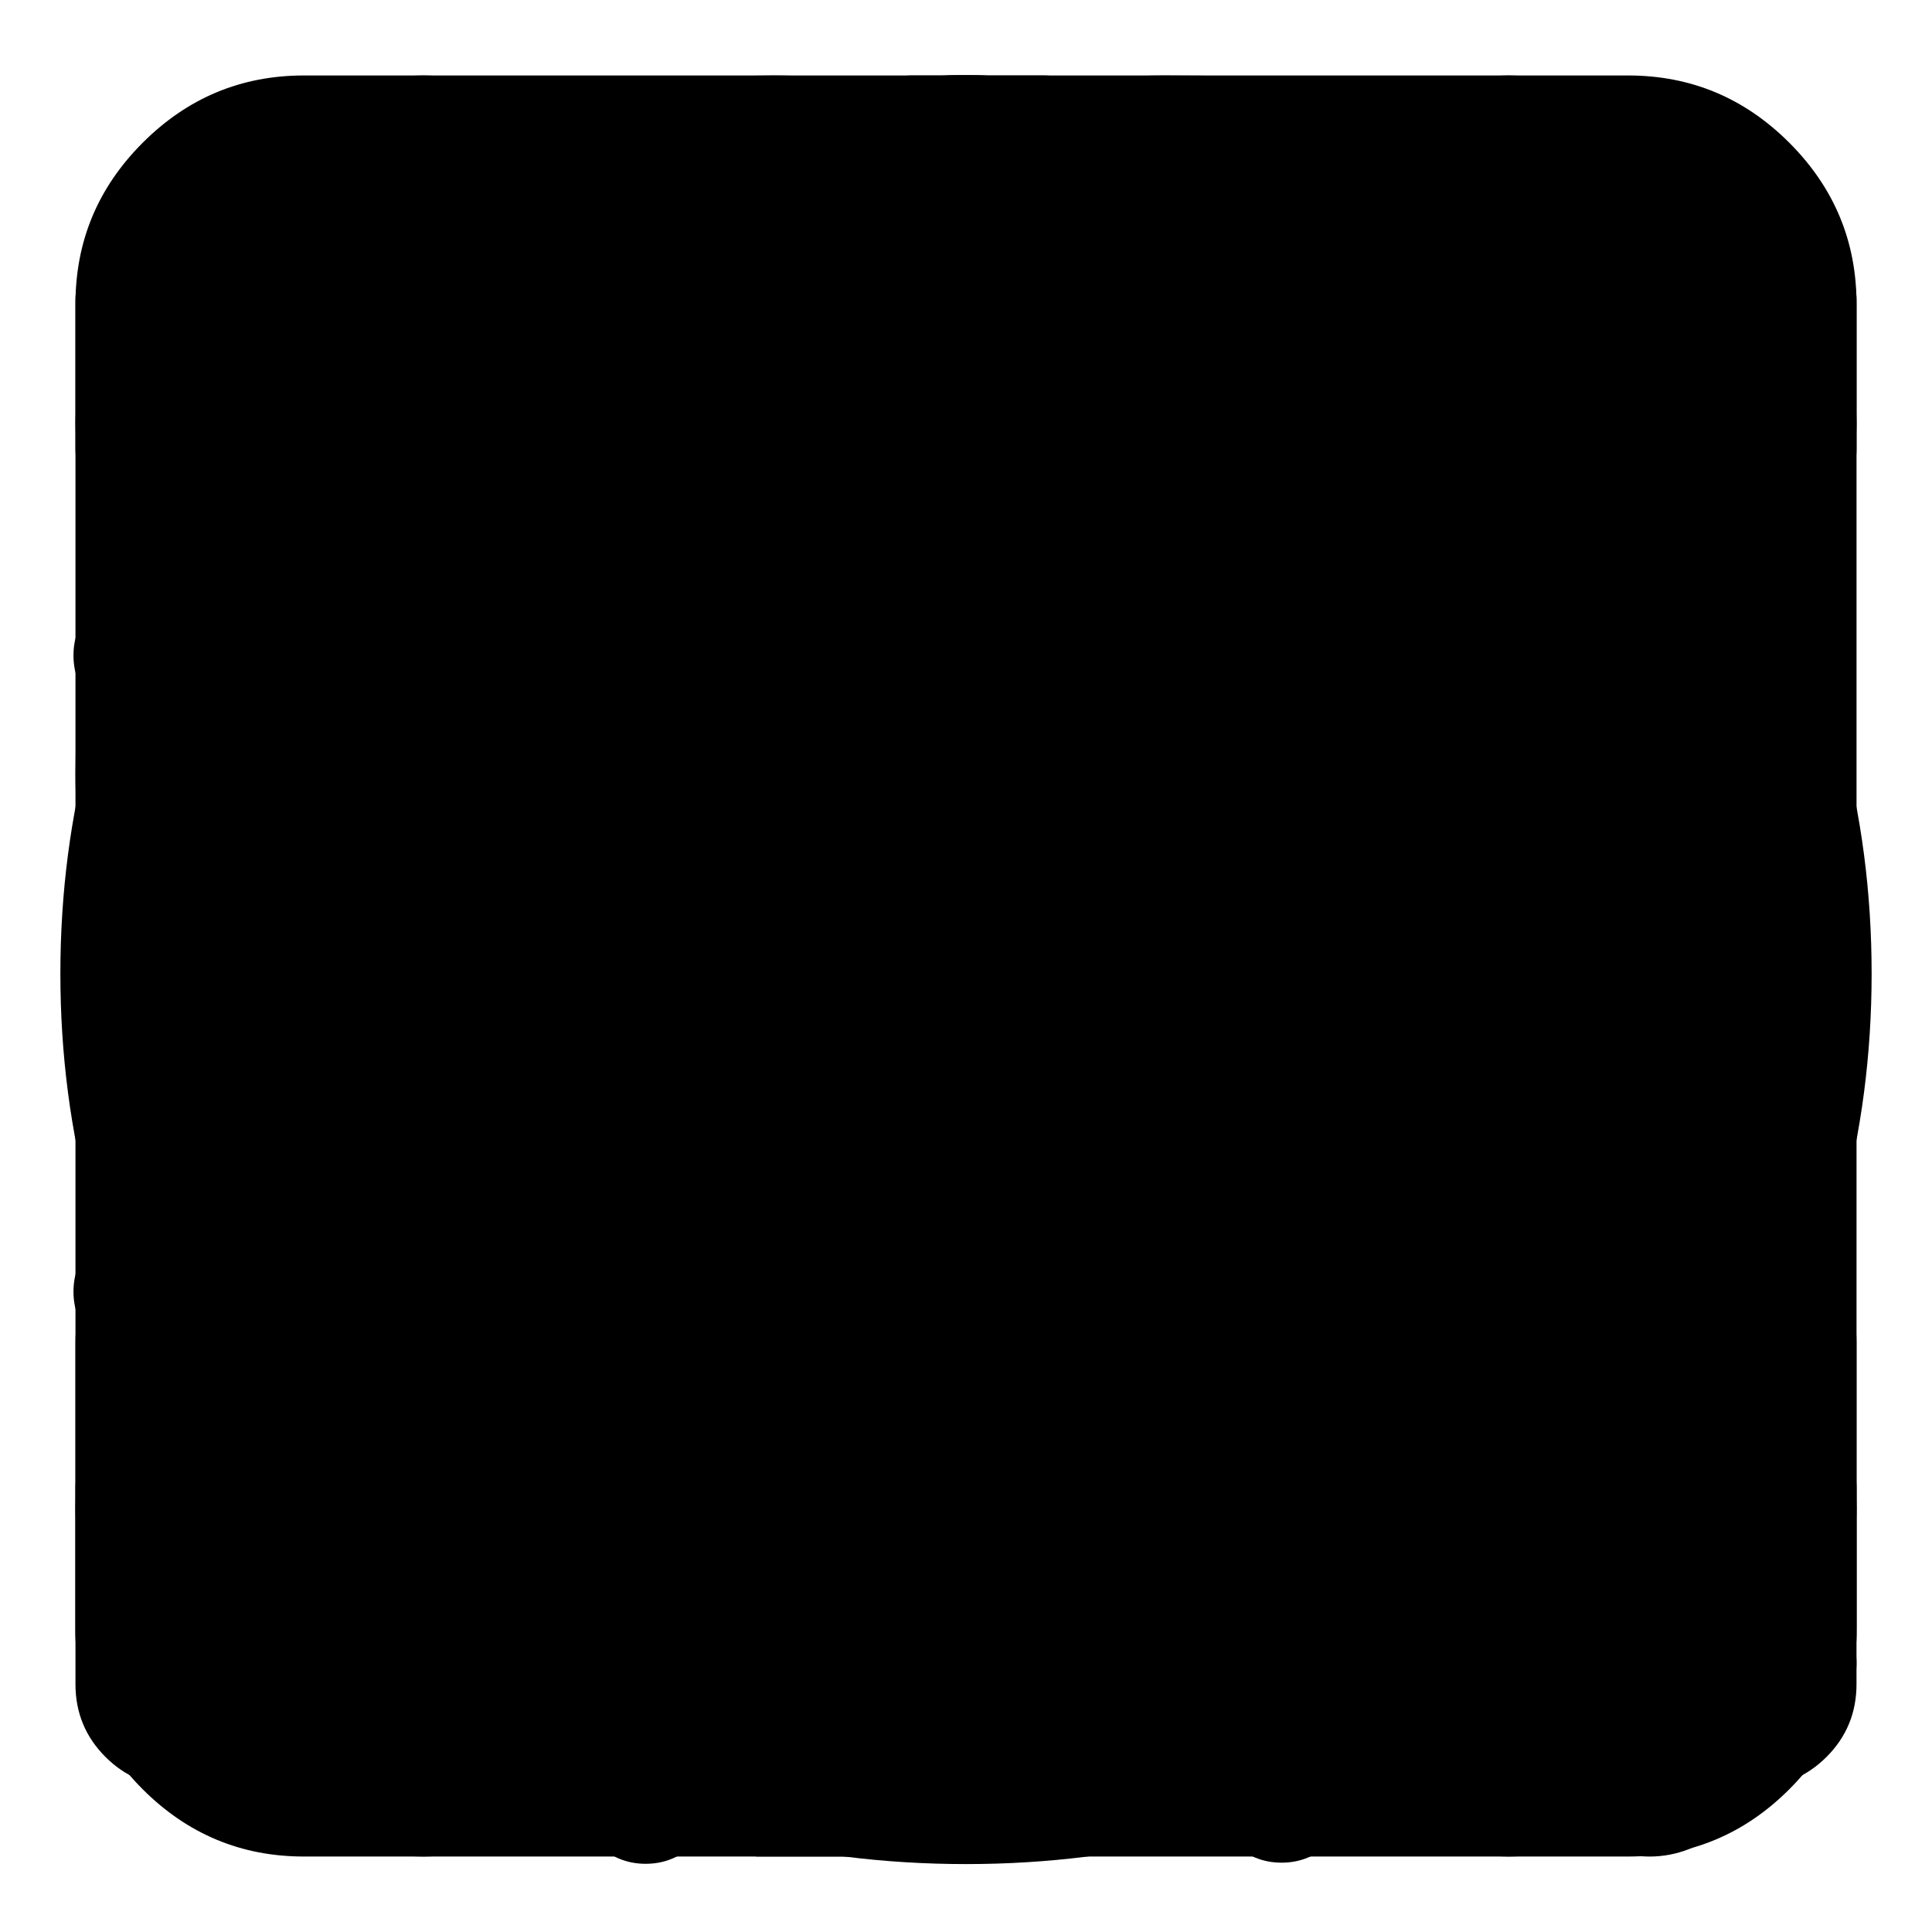
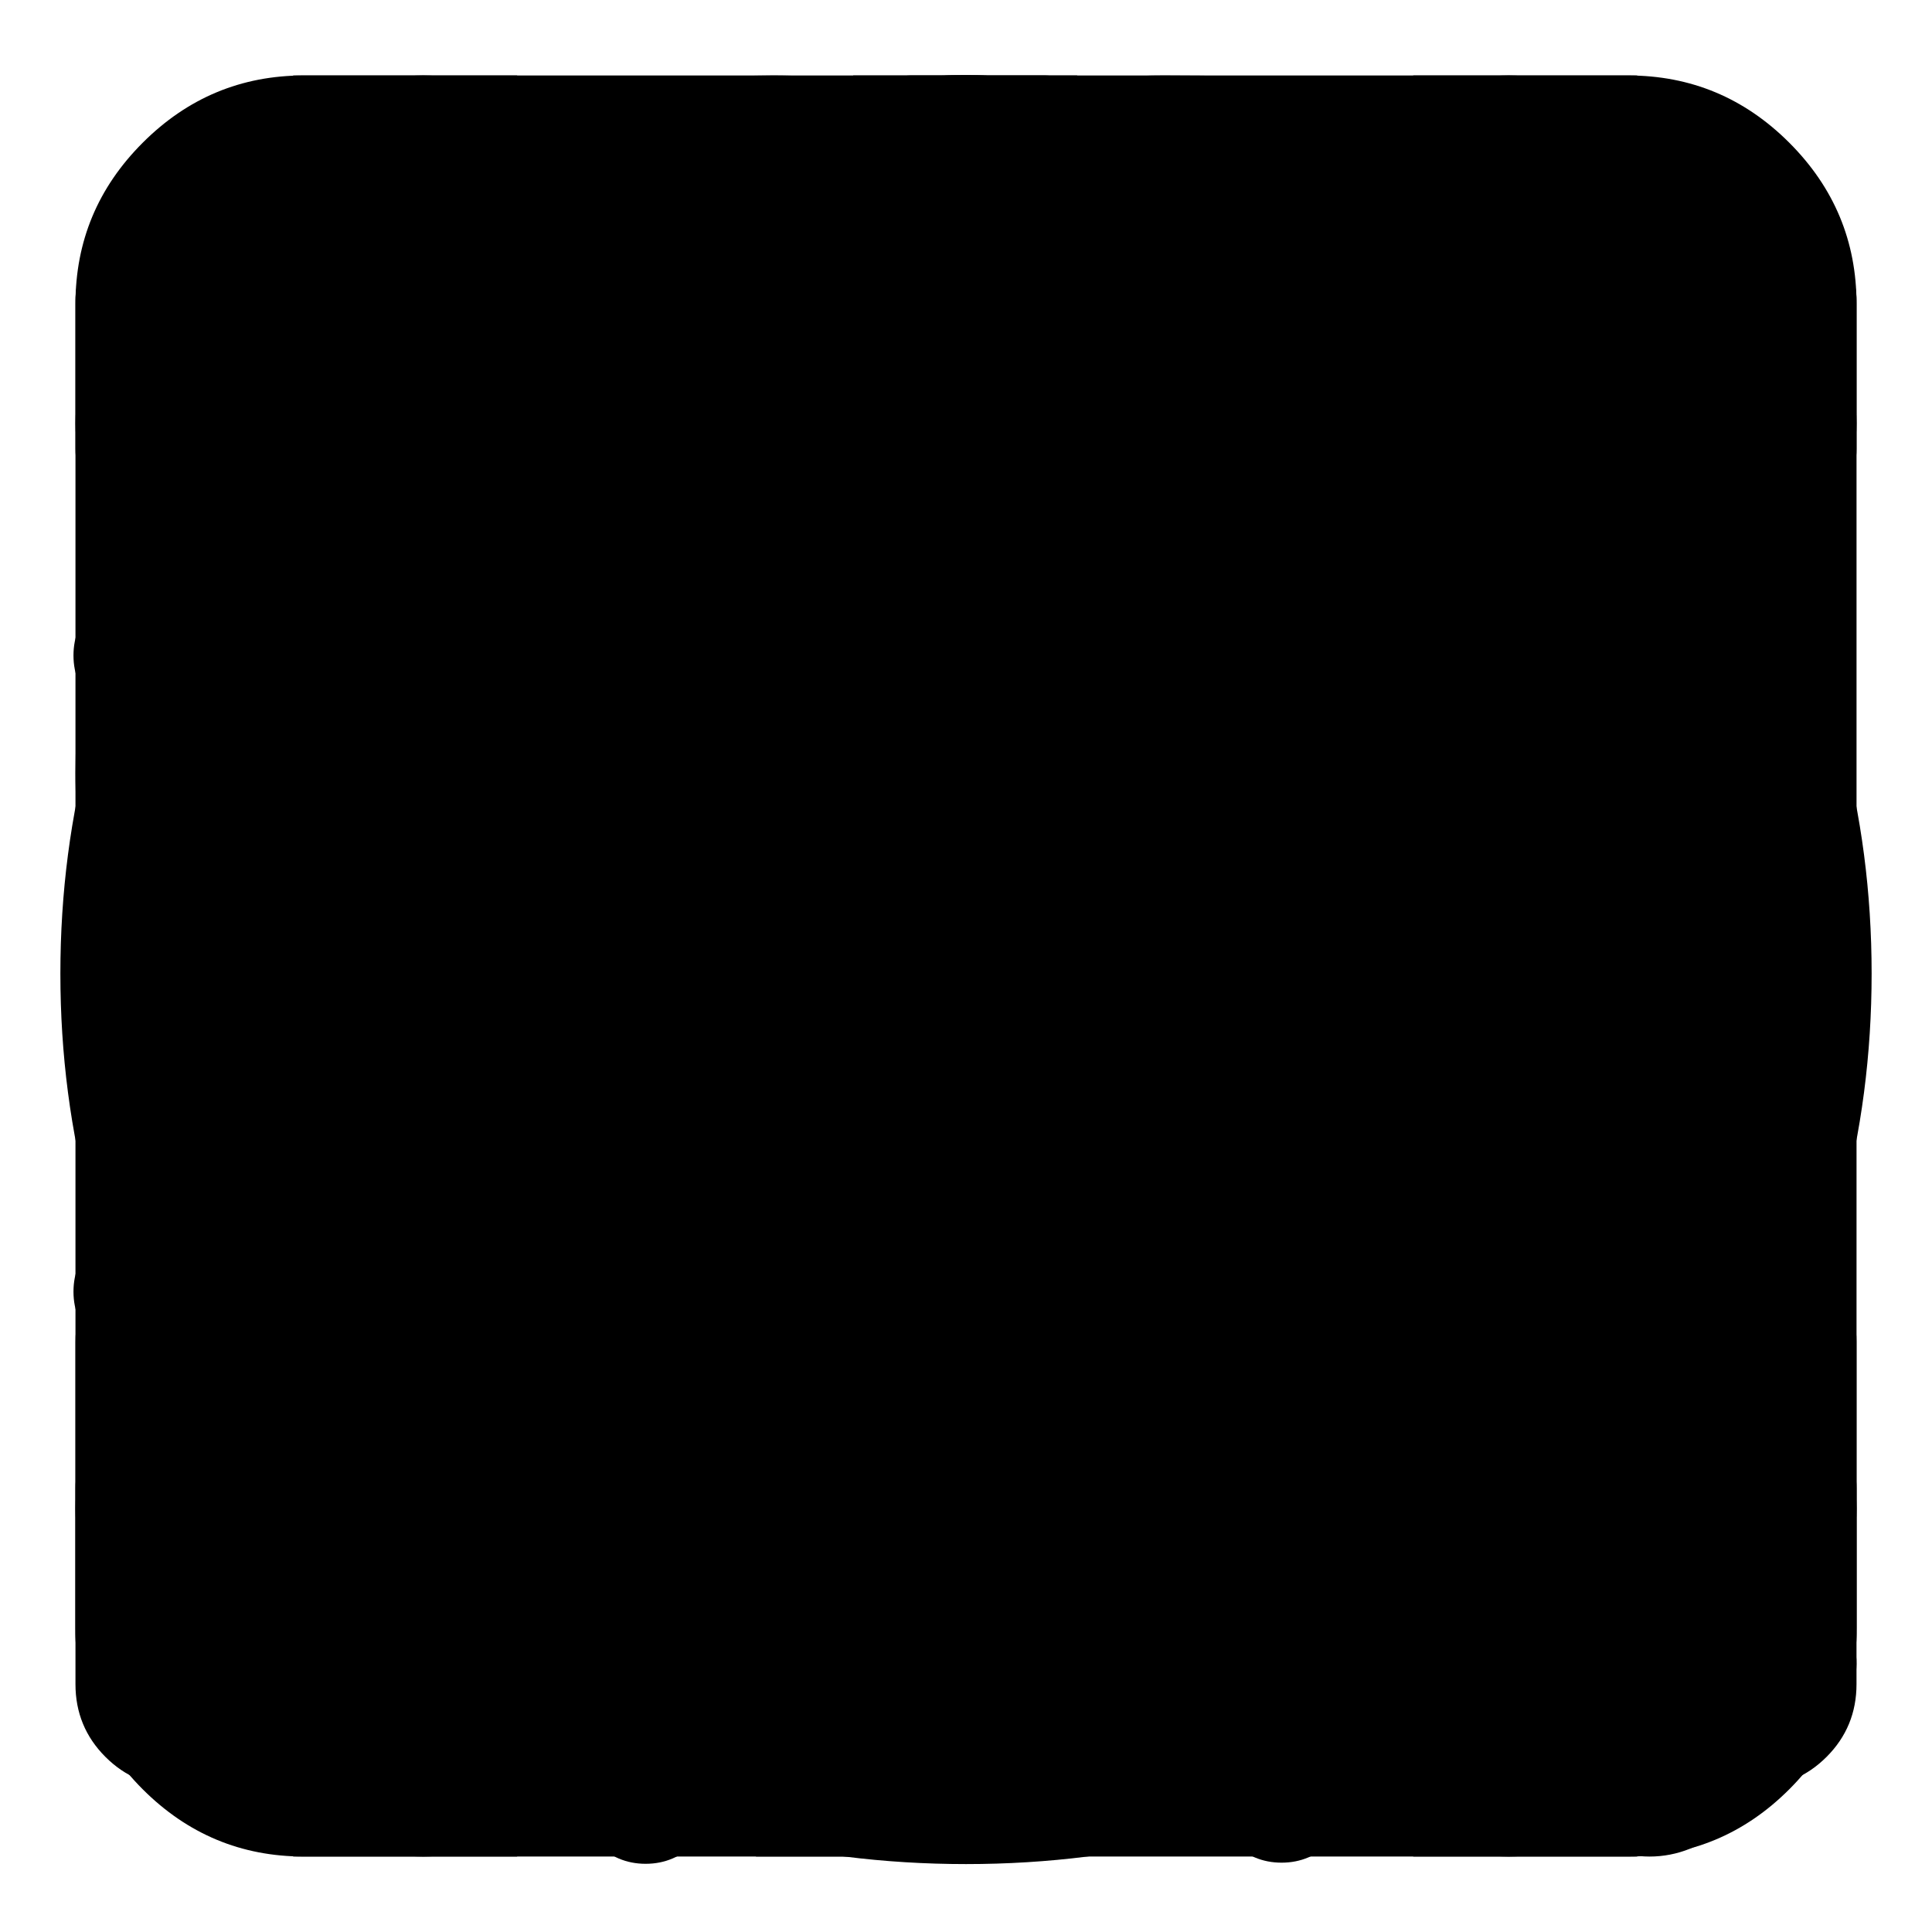
<svg xmlns="http://www.w3.org/2000/svg" width="256" height="256" viewBox="0 0 256 256" version="1.1">
  <svg id="calendar" width="256" height="256" viewbox="0 0 256 256">
    <g>
      <path d="M36.216,228.371 L73.855,228.371 L73.855,190.732 L36.216,190.732 L36.216,228.371 Z M82.22,228.371 L124.041,228.371 L124.041,190.732 L82.22,190.732 L82.22,228.371 Z M36.216,182.368 L73.855,182.368 L73.855,140.546 L36.216,140.546 L36.216,182.368 Z M82.22,182.368 L124.041,182.368 L124.041,140.546 L82.22,140.546 L82.22,182.368 Z M36.216,132.182 L73.855,132.182 L73.855,94.543 L36.216,94.543 L36.216,132.182 Z M132.405,228.371 L174.227,228.371 L174.227,190.732 L132.405,190.732 L132.405,228.371 Z M82.22,132.182 L124.041,132.182 L124.041,94.543 L82.22,94.543 L82.22,132.182 Z M182.591,228.371 L220.23,228.371 L220.23,190.732 L182.591,190.732 L182.591,228.371 Z M132.405,182.368 L174.227,182.368 L174.227,140.546 L132.405,140.546 L132.405,182.368 Z M86.401,69.451 L86.401,31.811 C86.401,30.679 85.988,29.698 85.16,28.871 C84.332,28.043 83.352,27.63 82.22,27.63 L73.855,27.63 C72.723,27.63 71.742,28.043 70.915,28.871 C70.087,29.699 69.674,30.679 69.674,31.811 L69.674,69.451 C69.674,70.583 70.087,71.564 70.915,72.391 C71.743,73.218 72.723,73.632 73.855,73.632 L82.22,73.632 C83.352,73.632 84.333,73.219 85.16,72.391 C85.987,71.563 86.401,70.583 86.401,69.451 Z M182.591,182.368 L220.23,182.368 L220.23,140.546 L182.591,140.546 L182.591,182.368 Z M132.405,132.182 L174.227,132.182 L174.227,94.543 L132.405,94.543 L132.405,132.182 Z M182.591,132.182 L220.23,132.182 L220.23,94.543 L182.591,94.543 L182.591,132.182 Z M186.773,69.451 L186.773,31.811 C186.773,30.679 186.359,29.698 185.531,28.871 C184.703,28.043 183.723,27.63 182.591,27.63 L174.227,27.63 C173.094,27.63 172.113,28.043 171.286,28.871 C170.458,29.699 170.045,30.679 170.045,31.811 L170.045,69.451 C170.045,70.583 170.458,71.564 171.286,72.391 C172.114,73.218 173.094,73.632 174.227,73.632 L182.591,73.632 C183.723,73.632 184.704,73.219 185.531,72.391 C186.358,71.563 186.773,70.583 186.773,69.451 Z M236.959,61.086 L236.959,228.371 C236.959,232.902 235.303,236.822 231.992,240.133 C228.681,243.444 224.761,245.1 220.23,245.1 L36.216,245.1 C31.685,245.1 27.765,243.444 24.454,240.133 C21.144,236.822 19.488,232.902 19.488,228.371 L19.488,61.086 C19.488,56.555 21.144,52.635 24.454,49.324 C27.765,46.013 31.686,44.358 36.216,44.358 L52.945,44.358 L52.945,31.811 C52.945,26.061 54.992,21.138 59.088,17.043 C63.183,12.948 68.106,10.9 73.856,10.9 L82.221,10.9 C87.971,10.9 92.894,12.948 96.989,17.043 C101.084,21.138 103.132,26.061 103.132,31.811 L103.132,44.358 L153.318,44.358 L153.318,31.811 C153.318,26.061 155.365,21.138 159.461,17.043 C163.556,12.948 168.479,10.9 174.229,10.9 L182.594,10.9 C188.345,10.9 193.267,12.948 197.362,17.043 C201.457,21.138 203.505,26.061 203.505,31.811 L203.505,44.358 L220.234,44.358 C224.765,44.358 228.685,46.013 231.996,49.324 C235.307,52.635 236.959,56.555 236.959,61.086 Z" />
    </g>
  </svg>
  <svg id="check-circle" width="256" height="256" viewbox="0 0 256 256">
    <g>
      <path d="M207.162,102.722 C207.162,99.865 206.245,97.521 204.411,95.687 L190.487,81.916 C188.55,79.979 186.254,79.012 183.598,79.012 C180.942,79.012 178.645,79.98 176.709,81.916 L114.278,144.193 L79.694,109.61 C77.757,107.673 75.461,106.705 72.805,106.705 C70.149,106.705 67.852,107.674 65.916,109.61 L51.992,123.38 C50.158,125.214 49.242,127.558 49.242,130.415 C49.242,133.168 50.158,135.465 51.992,137.304 L107.38,192.691 C109.317,194.628 111.613,195.596 114.269,195.596 C117.023,195.596 119.367,194.627 121.304,192.691 L204.386,109.61 C206.22,107.775 207.136,105.479 207.136,102.721 L207.162,102.722 Z M245.721,127.51 C245.721,148.829 240.468,168.491 229.963,186.497 C219.457,204.502 205.202,218.757 187.197,229.263 C169.191,239.768 149.529,245.021 128.211,245.021 C106.892,245.021 87.23,239.768 69.224,229.263 C51.219,218.757 36.964,204.502 26.458,186.497 C15.953,168.491 10.7,148.829 10.7,127.51 C10.7,106.192 15.953,86.53 26.458,68.524 C36.964,50.519 51.219,36.264 69.224,25.758 C87.23,15.253 106.892,10 128.211,10 C149.529,10 169.191,15.253 187.197,25.758 C205.202,36.264 219.458,50.519 229.963,68.524 C240.468,86.53 245.721,106.192 245.721,127.51 Z" id="Shape" />
+     </g>
+   </svg>
+   <svg id="chevron-right" width="256" height="256" viewbox="0 0 256 256">
+     <g>
+       <path d="M200.731,135.586 L92.136,244.182 C90.282,246.035 88.086,246.963 85.549,246.963 C83.012,246.963 80.818,246.035 78.963,244.182 L54.668,219.887 C52.814,218.033 51.887,215.837 51.887,213.3 C51.887,210.763 52.814,208.568 54.668,206.714 L132.384,129 L54.669,51.285 C52.815,49.432 51.888,47.236 51.888,44.699 C51.888,42.162 52.815,39.967 54.669,38.112 L78.964,13.817 C80.818,11.964 83.013,11.036 85.55,11.036 C88.087,11.036 90.282,11.964 92.137,13.817 L200.731,122.414 C202.585,124.267 203.512,126.463 203.512,129 C203.512,131.537 202.585,133.732 200.731,135.586 Z" />
    </g>
  </svg>
  <svg id="chevron-down" width="256" height="256" viewbox="0 0 256 256">
    <g>
      <path d="M200.731,135.586 L92.136,244.182 C90.282,246.035 88.086,246.963 85.549,246.963 C83.012,246.963 80.818,246.035 78.963,244.182 L54.668,219.887 C52.814,218.033 51.887,215.837 51.887,213.3 C51.887,210.763 52.814,208.568 54.668,206.714 L132.384,129 L54.669,51.285 C52.815,49.432 51.888,47.236 51.888,44.699 C51.888,42.162 52.815,39.967 54.669,38.112 L78.964,13.817 C80.818,11.964 83.013,11.036 85.55,11.036 C88.087,11.036 90.282,11.964 92.137,13.817 L200.731,122.414 C202.585,124.267 203.512,126.463 203.512,129 C203.512,131.537 202.585,133.732 200.731,135.586 Z" id="chevron-down" transform="translate(127.6995, 128.9995) rotate(90) translate(-127.6995, -128.9995) " />
    </g>
  </svg>
  <svg id="chevron-left" width="256" height="256" viewbox="0 0 256 256">
    <g>
      <path d="M200.656,51.384 L123.039,129 L200.655,206.616 C202.507,208.468 203.432,210.661 203.432,213.194 C203.432,215.727 202.507,217.92 200.655,219.772 L176.391,244.036 C174.539,245.888 172.346,246.813 169.813,246.813 C167.279,246.813 165.087,245.888 163.236,244.036 L54.777,135.578 C52.925,133.726 52,131.534 52,129 C52,126.466 52.925,124.274 54.777,122.422 L163.236,13.964 C165.087,12.112 167.28,11.187 169.813,11.187 C172.347,11.187 174.539,12.112 176.391,13.964 L200.655,38.228 C202.507,40.08 203.432,42.273 203.432,44.806 C203.432,47.339 202.508,49.532 200.656,51.384 Z" />
    </g>
  </svg>
-   <svg id="chevron-right" width="256" height="256" viewbox="0 0 256 256">
+   <svg id="circle-thin" width="256" height="256" viewbox="0 0 256 256">
    <g>
-       <path d="M200.731,135.586 L92.136,244.182 C90.282,246.035 88.086,246.963 85.549,246.963 C83.012,246.963 80.818,246.035 78.963,244.182 L54.668,219.887 C52.814,218.033 51.887,215.837 51.887,213.3 C51.887,210.763 52.814,208.568 54.668,206.714 L132.384,129 L54.669,51.285 C52.815,49.432 51.888,47.236 51.888,44.699 C51.888,42.162 52.815,39.967 54.669,38.112 L78.964,13.817 C80.818,11.964 83.013,11.036 85.55,11.036 C88.087,11.036 90.282,11.964 92.137,13.817 L200.731,122.414 C202.585,124.267 203.512,126.463 203.512,129 C203.512,131.537 202.585,133.732 200.731,135.586 Z" />
+       <path d="M128,30.669 C114.455,30.669 101.517,33.279 89.173,38.509 C76.828,43.73 66.201,50.722 57.298,59.483 C48.388,68.245 41.285,78.688 35.968,90.827 C30.658,102.966 27.995,115.695 27.995,129.007 C27.995,142.326 30.65,155.048 35.968,167.188 C41.278,179.327 48.388,189.777 57.298,198.531 C66.208,207.293 76.828,214.278 89.173,219.506 C101.518,224.727 114.463,227.346 128,227.346 C141.545,227.346 154.483,224.735 166.827,219.506 C179.172,214.285 189.799,207.293 198.702,198.531 C207.612,189.77 214.715,179.327 220.032,167.188 C225.342,155.048 228.004,142.319 228.004,129.007 C228.004,115.688 225.349,102.966 220.032,90.827 C214.722,78.688 207.612,68.238 198.702,59.483 C189.792,50.722 179.172,43.737 166.827,38.509 C154.483,33.287 141.538,30.669 128,30.669 Z M248,129 C248,150.409 242.637,170.153 231.905,188.228 C221.173,206.304 206.615,220.619 188.233,231.173 C169.851,241.727 149.772,247 128,247 C106.228,247 86.15,241.726 67.768,231.173 C49.386,220.62 34.828,206.305 24.095,188.228 C13.362,170.152 8,150.409 8,129 C8,107.591 13.363,87.847 24.095,69.771 C34.827,51.694 49.385,37.38 67.768,26.827 C86.151,16.274 106.228,11 128,11 C149.772,11 169.85,16.273 188.233,26.827 C206.616,37.381 221.173,51.695 231.905,69.771 C242.637,87.847 248,107.591 248,129 Z" />
    </g>
  </svg>
  <svg id="chevron-up" width="256" height="256" viewbox="0 0 256 256">
    <g>
      <path d="M200.731,135.586 L92.136,244.182 C90.282,246.035 88.086,246.963 85.549,246.963 C83.012,246.963 80.818,246.035 78.963,244.182 L54.668,219.887 C52.814,218.033 51.887,215.837 51.887,213.3 C51.887,210.763 52.814,208.568 54.668,206.714 L132.384,129 L54.669,51.285 C52.815,49.432 51.888,47.236 51.888,44.699 C51.888,42.162 52.815,39.967 54.669,38.112 L78.964,13.817 C80.818,11.964 83.013,11.036 85.55,11.036 C88.087,11.036 90.282,11.964 92.137,13.817 L200.731,122.414 C202.585,124.267 203.512,126.463 203.512,129 C203.512,131.537 202.585,133.732 200.731,135.586 Z" id="chevron-right" transform="translate(127.6995, 128.9995) rotate(-90) translate(-127.6995, -128.9995) " />
-     </g>
-   </svg>
-   <svg id="circle-thin" width="256" height="256" viewbox="0 0 256 256">
-     <g>
-       <path d="M128,30.669 C114.455,30.669 101.517,33.279 89.173,38.509 C76.828,43.73 66.201,50.722 57.298,59.483 C48.388,68.245 41.285,78.688 35.968,90.827 C30.658,102.966 27.995,115.695 27.995,129.007 C27.995,142.326 30.65,155.048 35.968,167.188 C41.278,179.327 48.388,189.777 57.298,198.531 C66.208,207.293 76.828,214.278 89.173,219.506 C101.518,224.727 114.463,227.346 128,227.346 C141.545,227.346 154.483,224.735 166.827,219.506 C179.172,214.285 189.799,207.293 198.702,198.531 C207.612,189.77 214.715,179.327 220.032,167.188 C225.342,155.048 228.004,142.319 228.004,129.007 C228.004,115.688 225.349,102.966 220.032,90.827 C214.722,78.688 207.612,68.238 198.702,59.483 C189.792,50.722 179.172,43.737 166.827,38.509 C154.483,33.287 141.538,30.669 128,30.669 Z M248,129 C248,150.409 242.637,170.153 231.905,188.228 C221.173,206.304 206.615,220.619 188.233,231.173 C169.851,241.727 149.772,247 128,247 C106.228,247 86.15,241.726 67.768,231.173 C49.386,220.62 34.828,206.305 24.095,188.228 C13.362,170.152 8,150.409 8,129 C8,107.591 13.363,87.847 24.095,69.771 C34.827,51.694 49.385,37.38 67.768,26.827 C86.151,16.274 106.228,11 128,11 C149.772,11 169.85,16.273 188.233,26.827 C206.616,37.381 221.173,51.695 231.905,69.771 C242.637,87.847 248,107.591 248,129 Z" />
    </g>
  </svg>
  <svg id="close" width="256" height="256" viewbox="0 0 256 256">
    <g>
      <path d="M246,199.912 C246,205.21 244.146,209.713 240.438,213.421 L213.421,240.438 C209.713,244.146 205.21,246 199.912,246 C194.615,246 190.112,244.146 186.404,240.438 L128,182.034 L69.596,240.438 C65.888,244.146 61.385,246 56.088,246 C50.79,246 46.287,244.146 42.579,240.438 L15.562,213.421 C11.854,209.713 10,205.21 10,199.912 C10,194.615 11.854,190.112 15.562,186.404 L73.966,128 L15.562,69.596 C11.854,65.888 10,61.385 10,56.088 C10,50.79 11.854,46.287 15.562,42.579 L42.579,15.562 C46.287,11.854 50.79,10 56.088,10 C61.385,10 65.888,11.854 69.596,15.562 L128,73.966 L186.404,15.562 C190.112,11.854 194.615,10 199.912,10 C205.21,10 209.713,11.854 213.421,15.562 L240.438,42.579 C244.146,46.287 246,50.79 246,56.088 C246,61.385 244.146,65.888 240.438,69.596 L182.034,128 L240.438,186.404 C244.146,190.112 246,194.615 246,199.912 Z" id="Shape" />
    </g>
  </svg>
  <svg id="contrast" width="256" height="256" viewbox="0 0 256 256">
    <g>
      <path d="M128,10 C193.173,10 246,62.827 246,128 C246,193.173 193.173,246 128,246 C62.827,246 10,193.173 10,128 C10,62.827 62.827,10 128,10 Z M39.5,128 C39.5,176.874 79.126,216.5 128,216.5 L128,39.5 C79.126,39.5 39.5,79.126 39.5,128 Z" />
    </g>
  </svg>
  <svg id="download" width="256" height="256" viewbox="0 0 256 256">
    <g>
      <path d="M191.536,209.549 C191.536,207.091 190.638,204.965 188.842,203.169 C187.045,201.373 184.918,200.475 182.46,200.475 C180.001,200.475 177.874,201.373 176.078,203.169 C174.281,204.965 173.383,207.091 173.383,209.549 C173.383,212.006 174.281,214.133 176.078,215.929 C177.874,217.725 180.001,218.623 182.46,218.623 C184.918,218.623 187.045,217.725 188.842,215.929 C190.638,214.133 191.536,212.006 191.536,209.549 Z M227.844,209.549 C227.844,207.091 226.946,204.965 225.149,203.169 C223.353,201.373 221.225,200.475 218.767,200.475 C216.309,200.475 214.181,201.373 212.385,203.169 C210.588,204.965 209.69,207.091 209.69,209.549 C209.69,212.006 210.588,214.133 212.385,215.929 C214.181,217.725 216.309,218.623 218.767,218.623 C221.225,218.623 223.353,217.725 225.149,215.929 C226.946,214.133 227.844,212.006 227.844,209.549 Z M245.997,177.791 L245.997,223.159 C245.997,226.94 244.674,230.154 242.026,232.8 C239.379,235.447 236.164,236.77 232.382,236.77 L23.615,236.77 C19.833,236.77 16.619,235.447 13.971,232.8 C11.324,230.154 10,226.94 10,223.159 L10,177.791 C10,174.01 11.324,170.796 13.971,168.15 C16.619,165.503 19.833,164.18 23.615,164.18 L89.564,164.18 L108.71,183.462 C114.194,188.755 120.624,191.401 127.999,191.401 C135.374,191.401 141.803,188.755 147.287,183.462 L166.575,164.18 L232.382,164.18 C236.164,164.18 239.379,165.503 242.026,168.15 C244.674,170.796 245.997,174.01 245.997,177.791 Z M199.904,97.119 C201.512,100.995 200.85,104.303 197.919,107.044 L134.381,170.56 C132.679,172.356 130.552,173.254 127.999,173.254 C125.446,173.254 123.318,172.356 121.617,170.56 L58.079,107.044 C55.148,104.303 54.486,100.995 56.093,97.119 C57.701,93.433 60.49,91.59 64.461,91.59 L100.768,91.59 L100.768,28.074 C100.768,25.616 101.666,23.49 103.463,21.694 C105.259,19.898 107.387,19 109.845,19 L146.152,19 C148.611,19 150.738,19.898 152.535,21.694 C154.331,23.49 155.229,25.616 155.229,28.074 L155.229,91.59 L191.536,91.59 C195.508,91.59 198.297,93.433 199.904,97.119 Z" id="Shape" />
+     </g>
+   </svg>
+   <svg id="equalizer" width="256" height="256" viewbox="0 0 256 256">
+     <g>
+       <path d="M216.941,113.25 L220.651,113.25 C226.774,113.25 231.783,108.272 231.783,102.188 L231.783,65.312 C231.783,59.228 226.774,54.25 220.651,54.25 L216.941,54.25 L216.941,10 L187.258,10 L187.258,54.25 L183.547,54.25 C177.425,54.25 172.416,59.228 172.416,65.312 L172.416,102.188 C172.416,108.272 177.425,113.25 183.547,113.25 L187.258,113.25 L187.258,246 L216.941,246 L216.941,113.25 Z M187.258,69 L216.941,69 L216.941,98.5 L187.258,98.5 L187.258,69 Z M146.443,201.75 C152.565,201.75 157.575,196.772 157.575,190.688 L157.575,153.812 C157.575,147.728 152.565,142.75 146.443,142.75 L142.733,142.75 L142.733,10 L113.05,10 L113.05,142.75 L109.339,142.75 C103.217,142.75 98.208,147.728 98.208,153.812 L98.208,190.688 C98.208,196.772 103.217,201.75 109.339,201.75 L113.05,201.75 L113.05,246 L142.733,246 L142.733,201.75 L146.443,201.75 Z M113.05,157.5 L142.733,157.5 L142.733,187 L113.05,187 L113.05,157.5 Z M72.235,113.25 C78.357,113.25 83.366,108.272 83.366,102.188 L83.366,65.312 C83.366,59.228 78.357,54.25 72.235,54.25 L68.525,54.25 L68.525,10 L38.842,10 L38.842,54.25 L35.131,54.25 C29.009,54.25 24,59.228 24,65.312 L24,102.188 C24,108.272 29.009,113.25 35.131,113.25 L38.842,113.25 L38.842,246 L68.525,246 L68.525,113.25 L72.235,113.25 Z M38.842,69 L68.525,69 L68.525,98.5 L38.842,98.5 L38.842,69 Z" id="icon-equalizer" />
    </g>
  </svg>
  <svg id="facebook" width="256" height="256" viewbox="0 0 256 256">
    <g>
      <path d="M186.538,11.702 L186.538,49.144 L164.272,49.144 C156.14,49.144 150.656,50.846 147.82,54.25 C144.983,57.654 143.565,62.76 143.565,69.567 L143.565,96.373 L185.12,96.373 L179.589,138.353 L143.565,138.353 L143.565,246 L100.166,246 L100.166,138.353 L64,138.353 L64,96.373 L100.166,96.373 L100.166,65.454 C100.166,47.868 105.083,34.229 114.916,24.537 C124.749,14.846 137.845,10 154.202,10 C168.101,10 178.88,10.567 186.538,11.702 Z" />
    </g>
  </svg>
  <svg id="github" width="256" height="256" viewbox="0 0 256 256">
    <g>
      <path d="M245.021,130.453 C245.021,156.698 237.549,180.302 222.605,201.267 C207.66,222.232 188.356,236.739 164.691,244.79 C161.937,245.313 159.922,244.946 158.647,243.692 C157.372,242.437 156.734,240.869 156.734,238.987 L156.734,205.894 C156.734,195.752 154.082,188.328 148.778,183.623 C154.593,182.995 159.82,182.054 164.462,180.799 C169.103,179.545 173.897,177.506 178.845,174.683 C183.792,171.86 187.923,168.383 191.238,164.253 C194.553,160.122 197.257,154.634 199.347,147.785 C201.438,140.936 202.484,133.068 202.484,124.18 C202.484,111.528 198.454,100.758 190.396,91.87 C194.17,82.355 193.763,71.69 189.172,59.875 C186.316,58.934 182.185,59.509 176.779,61.601 C171.372,63.692 166.68,65.992 162.703,68.502 L156.888,72.266 C147.401,69.547 137.608,68.188 127.51,68.188 C117.412,68.188 107.62,69.547 98.133,72.266 C96.5,71.115 94.333,69.704 91.63,68.032 C88.926,66.359 84.668,64.346 78.853,61.993 C73.038,59.641 68.652,58.935 65.694,59.876 C61.206,71.692 60.849,82.357 64.623,91.871 C56.564,100.759 52.535,111.529 52.535,124.181 C52.535,133.069 53.581,140.91 55.671,147.706 C57.762,154.503 60.44,159.992 63.704,164.175 C66.968,168.357 71.074,171.86 76.021,174.683 C80.968,177.506 85.763,179.545 90.405,180.799 C95.046,182.054 100.273,182.995 106.088,183.623 C102.008,187.387 99.509,192.772 98.591,199.777 C96.448,200.823 94.154,201.608 91.706,202.129 C89.258,202.651 86.35,202.914 82.985,202.914 C79.619,202.914 76.278,201.79 72.963,199.542 C69.648,197.294 66.817,194.027 64.471,189.74 C62.533,186.394 60.059,183.675 57.05,181.585 C54.041,179.493 51.516,178.239 49.477,177.82 L46.416,177.35 C44.274,177.35 42.795,177.585 41.979,178.056 C41.164,178.527 40.908,179.128 41.215,179.86 C41.52,180.592 41.979,181.324 42.592,182.056 C43.204,182.787 43.866,183.415 44.58,183.938 L45.652,184.722 C47.896,185.768 50.114,187.754 52.308,190.682 C54.501,193.61 56.107,196.275 57.128,198.681 L58.657,202.288 C59.983,206.261 62.227,209.477 65.389,211.934 C68.552,214.391 71.969,215.959 75.641,216.639 C79.313,217.319 82.858,217.685 86.275,217.737 C89.692,217.789 92.523,217.607 94.767,217.187 L98.287,216.56 C98.287,220.533 98.312,225.186 98.363,230.519 C98.414,235.852 98.439,238.674 98.439,238.989 C98.439,240.871 97.776,242.439 96.45,243.694 C95.125,244.948 93.084,245.315 90.33,244.792 C66.664,236.74 47.36,222.233 32.416,201.269 C17.472,180.305 10,156.698 10,130.453 C10,108.6 15.254,88.446 25.76,69.991 C36.267,51.536 50.521,36.925 68.526,26.155 C86.531,15.385 106.191,10 127.51,10 C148.83,10 168.491,15.385 186.495,26.155 C204.498,36.925 218.754,51.537 229.261,69.992 C239.767,88.447 245.021,108.6 245.021,130.453 Z" />
    </g>
  </svg>
  <svg id="instagram" width="256" height="256" viewbox="0 0 256 256">
    <g>
      <path d="M219.266,209.432 L219.266,109.87 L198.523,109.87 C200.572,116.323 201.596,123.032 201.596,129.997 C201.596,142.904 198.319,154.811 191.763,165.72 C185.207,176.629 176.296,185.259 165.029,191.609 C153.761,197.96 141.47,201.135 128.154,201.135 C107.975,201.135 90.715,194.196 76.375,180.316 C62.035,166.437 54.865,149.664 54.865,129.997 C54.865,123.032 55.889,116.323 57.938,109.87 L36.273,109.87 L36.273,209.432 C36.273,212.095 37.17,214.323 38.962,216.116 C40.755,217.908 42.983,218.805 45.646,218.805 L209.893,218.805 C212.454,218.805 214.656,217.908 216.5,216.116 C218.344,214.323 219.266,212.095 219.266,209.432 Z M175.63,127.539 C175.63,114.838 170.995,104.006 161.725,95.043 C152.455,86.08 141.265,81.599 128.154,81.599 C115.145,81.599 104.006,86.08 94.736,95.043 C85.466,104.006 80.831,114.838 80.831,127.539 C80.831,140.24 85.466,151.072 94.736,160.035 C104.006,168.998 115.145,173.479 128.154,173.479 C141.265,173.479 152.455,168.998 161.725,160.035 C170.995,151.072 175.63,140.24 175.63,127.539 Z M219.266,72.227 L219.266,46.875 C219.266,44.007 218.241,41.523 216.193,39.423 C214.144,37.323 211.635,36.273 208.664,36.273 L181.93,36.273 C178.959,36.273 176.45,37.323 174.401,39.423 C172.352,41.523 171.328,44.007 171.328,46.875 L171.328,72.227 C171.328,75.197 172.352,77.707 174.401,79.755 C176.45,81.804 178.959,82.828 181.93,82.828 L208.664,82.828 C211.635,82.828 214.144,81.804 216.193,79.755 C218.241,77.707 219.266,75.197 219.266,72.227 Z M246,40.268 L246,215.732 C246,224.029 243.03,231.148 237.089,237.089 C231.148,243.03 224.029,246 215.732,246 L40.268,246 C31.971,246 24.852,243.03 18.911,237.089 C12.97,231.148 10,224.029 10,215.732 L10,40.268 C10,31.971 12.97,24.852 18.911,18.911 C24.852,12.97 31.971,10 40.268,10 L215.732,10 C224.029,10 231.148,12.97 237.089,18.911 C243.03,24.852 246,31.971 246,40.268 Z" />
    </g>
  </svg>
  <svg id="menu" width="256" height="256" viewbox="0 0 256 256">
    <g>
      <path d="M246,197.167 L246,216.833 C246,219.497 245.027,221.801 243.081,223.747 C241.135,225.694 238.83,226.667 236.167,226.667 L19.833,226.667 C17.17,226.667 14.865,225.694 12.919,223.747 C10.973,221.801 10,219.497 10,216.833 L10,197.167 C10,194.503 10.973,192.199 12.919,190.253 C14.865,188.306 17.17,187.333 19.833,187.333 L236.167,187.333 C238.83,187.333 241.135,188.306 243.081,190.253 C245.027,192.199 246,194.503 246,197.167 Z M246,118.5 L246,138.167 C246,140.83 245.027,143.135 243.081,145.081 C241.135,147.027 238.83,148 236.167,148 L19.833,148 C17.17,148 14.865,147.027 12.919,145.081 C10.973,143.135 10,140.83 10,138.167 L10,118.5 C10,115.837 10.973,113.532 12.919,111.586 C14.865,109.64 17.17,108.667 19.833,108.667 L236.167,108.667 C238.83,108.667 241.135,109.64 243.081,111.586 C245.027,113.532 246,115.837 246,118.5 Z M246,39.833 L246,59.5 C246,62.163 245.027,64.468 243.081,66.414 C241.135,68.36 238.83,69.333 236.167,69.333 L19.833,69.333 C17.17,69.333 14.865,68.36 12.919,66.414 C10.973,64.468 10,62.163 10,59.5 L10,39.833 C10,37.17 10.973,34.865 12.919,32.919 C14.865,30.973 17.17,30 19.833,30 L236.167,30 C238.83,30 241.135,30.973 243.081,32.919 C245.027,34.865 246,37.17 246,39.833 Z" id="Shape" />
    </g>
  </svg>
  <svg id="play-thin" width="256" height="256" viewbox="0 0 256 256">
    <g>
      <path d="M128,246 C62.83,246 10,193.17 10,128 C10,62.83 62.83,10 128,10 C193.17,10 246,62.83 246,128 C246,193.17 193.17,246 128,246 Z M127.5,236 C187.423,236 236,187.423 236,127.5 C236,67.577 187.423,19 127.5,19 C67.577,19 19,67.577 19,127.5 C19,187.423 67.577,236 127.5,236 Z M106.752,87.41 L173.601,127.519 C175.969,128.94 176.736,132.011 175.316,134.379 C174.894,135.083 174.305,135.672 173.601,136.094 L106.752,176.203 C104.384,177.624 101.313,176.856 99.892,174.488 C99.426,173.711 99.18,172.822 99.18,171.916 L99.18,91.697 C99.18,88.936 101.418,86.697 104.18,86.697 C105.086,86.697 105.975,86.944 106.752,87.41 Z" id="Oval" />
    </g>
  </svg>
  <svg id="question-circle" width="256" height="256" viewbox="0 0 256 256">
    <g>
      <path d="M147.667,201.75 L147.667,172.25 C147.667,170.816 147.206,169.638 146.284,168.716 C145.362,167.794 144.184,167.333 142.75,167.333 L113.25,167.333 C111.816,167.333 110.638,167.794 109.716,168.716 C108.794,169.638 108.333,170.816 108.333,172.25 L108.333,201.75 C108.333,203.184 108.794,204.362 109.716,205.284 C110.638,206.206 111.816,206.667 113.25,206.667 L142.75,206.667 C144.184,206.667 145.362,206.206 146.284,205.284 C147.206,204.362 147.667,203.184 147.667,201.75 Z M187,98.5 C187,89.486 184.158,81.138 178.473,73.456 C172.788,65.773 165.694,59.832 157.193,55.633 C148.691,51.433 139.984,49.333 131.073,49.333 C106.182,49.333 87.181,60.242 74.07,82.06 C72.534,84.518 72.944,86.669 75.299,88.513 L95.581,103.878 C96.298,104.492 97.271,104.799 98.5,104.799 C100.139,104.799 101.419,104.185 102.341,102.956 C107.77,95.99 112.174,91.279 115.555,88.82 C119.037,86.362 123.442,85.133 128.768,85.133 C133.685,85.133 138.064,86.464 141.905,89.128 C145.746,91.791 147.667,94.812 147.667,98.193 C147.667,102.085 146.642,105.209 144.594,107.565 C142.545,109.921 139.062,112.226 134.146,114.479 C127.693,117.347 121.777,121.777 116.4,127.77 C111.022,133.762 108.333,140.189 108.333,147.052 L108.333,152.583 C108.333,154.017 108.794,155.195 109.716,156.117 C110.638,157.039 111.816,157.5 113.25,157.5 L142.75,157.5 C144.184,157.5 145.362,157.039 146.284,156.117 C147.206,155.195 147.667,154.017 147.667,152.583 C147.667,150.637 148.768,148.102 150.97,144.978 C153.172,141.854 155.964,139.319 159.344,137.372 C162.622,135.529 165.131,134.069 166.872,132.993 C168.614,131.918 170.97,130.125 173.94,127.616 C176.911,125.106 179.19,122.648 180.777,120.241 C182.365,117.834 183.799,114.735 185.079,110.945 C186.36,107.155 187,103.007 187,98.5 Z M246,128 C246,149.408 240.725,169.151 230.174,187.23 C219.624,205.309 205.309,219.624 187.23,230.174 C169.151,240.725 149.408,246 128,246 C106.592,246 86.849,240.725 68.77,230.174 C50.691,219.624 36.376,205.309 25.826,187.23 C15.275,169.151 10,149.408 10,128 C10,106.592 15.275,86.849 25.826,68.77 C36.376,50.691 50.691,36.376 68.77,25.826 C86.849,15.275 106.592,10 128,10 C149.408,10 169.151,15.275 187.23,25.826 C205.309,36.376 219.624,50.691 230.174,68.77 C240.725,86.849 246,106.592 246,128 Z" id="Shape" />
    </g>
  </svg>
+   <svg id="search" width="256" height="256" viewbox="0 0 256 256">
+     <g>
+       <path d="M240.698,209.667 L184.256,153.225 C192.77,139.231 197.671,122.829 197.671,105.25 C197.671,54.222 153.44,10 102.403,10 C51.375,10 10,51.375 10,102.403 C10,153.44 54.213,197.671 105.25,197.671 C122.222,197.671 138.111,193.069 151.778,185.077 L208.519,241.837 C214.092,247.392 223.082,247.392 228.627,241.837 L242.715,227.769 C248.26,222.214 246.243,215.222 240.698,209.676 L240.698,209.667 Z M38.436,102.393 C38.436,67.068 67.068,38.417 102.393,38.417 C137.737,38.417 169.216,69.906 169.216,105.24 C169.216,140.575 140.585,169.216 105.24,169.216 C69.896,169.216 38.427,137.728 38.427,102.393 L38.436,102.393 Z" id="Shape" />
+     </g>
+   </svg>
+   <svg id="usd" width="256" height="256" viewbox="0 0 256 256">
+     <g>
+       <path d="M189.745,166.06 C189.745,179.493 185.382,191.061 176.655,200.762 C167.929,210.464 156.593,216.456 142.648,218.739 L142.648,241.786 C142.648,243.015 142.254,244.025 141.464,244.815 C140.675,245.605 139.666,246 138.439,246 L120.679,246 C119.538,246 118.552,245.583 117.719,244.749 C116.885,243.915 116.469,242.927 116.469,241.786 L116.469,218.739 C110.68,217.949 105.089,216.588 99.696,214.656 C94.302,212.725 89.851,210.771 86.343,208.796 C82.835,206.82 79.59,204.713 76.608,202.474 C73.626,200.235 71.587,198.589 70.49,197.536 C69.394,196.482 68.627,195.692 68.188,195.165 C66.697,193.321 66.609,191.522 67.925,189.766 L81.475,171.987 C82.089,171.109 83.098,170.582 84.501,170.406 C85.816,170.231 86.869,170.626 87.658,171.592 L87.921,171.855 C97.832,180.547 108.488,186.034 119.889,188.317 C123.134,189.019 126.379,189.371 129.624,189.371 C136.728,189.371 142.977,187.483 148.371,183.708 C153.765,179.932 156.462,174.577 156.462,167.641 C156.462,165.182 155.804,162.856 154.488,160.661 C153.173,158.466 151.704,156.622 150.081,155.129 C148.459,153.637 145.893,151.991 142.385,150.191 C138.877,148.391 135.983,146.986 133.703,145.977 C131.422,144.967 127.914,143.54 123.178,141.696 C119.758,140.292 117.061,139.194 115.088,138.404 C113.114,137.614 110.417,136.451 106.997,134.914 C103.576,133.378 100.836,132.017 98.775,130.831 C96.714,129.646 94.236,128.088 91.342,126.156 C88.448,124.225 86.102,122.359 84.304,120.559 C82.506,118.759 80.598,116.608 78.581,114.106 C76.564,111.604 75.007,109.058 73.911,106.468 C72.814,103.878 71.894,100.958 71.148,97.71 C70.403,94.461 70.03,91.037 70.03,87.438 C70.03,75.321 74.327,64.698 82.922,55.567 C91.517,46.436 102.699,40.554 116.469,37.92 L116.469,14.214 C116.469,13.073 116.885,12.085 117.719,11.251 C118.552,10.417 119.538,10 120.679,10 L138.439,10 C139.666,10 140.675,10.395 141.464,11.185 C142.254,11.975 142.648,12.985 142.648,14.214 L142.648,37.393 C147.647,37.92 152.493,38.929 157.185,40.422 C161.877,41.914 165.692,43.385 168.63,44.834 C171.568,46.282 174.353,47.929 176.984,49.772 C179.615,51.616 181.325,52.889 182.115,53.592 C182.904,54.294 183.562,54.908 184.088,55.435 C185.579,57.016 185.798,58.684 184.746,60.44 L174.09,79.667 C173.388,80.984 172.38,81.687 171.064,81.775 C169.836,82.038 168.652,81.731 167.512,80.853 C167.249,80.589 166.613,80.062 165.605,79.272 C164.596,78.482 162.886,77.319 160.474,75.782 C158.062,74.246 155.497,72.841 152.778,71.568 C150.059,70.295 146.792,69.154 142.977,68.144 C139.162,67.134 135.413,66.629 131.729,66.629 C123.397,66.629 116.6,68.517 111.338,72.292 C106.076,76.068 103.445,80.94 103.445,86.911 C103.445,89.193 103.818,91.301 104.563,93.232 C105.309,95.164 106.602,96.985 108.444,98.698 C110.286,100.41 112.018,101.858 113.64,103.044 C115.263,104.229 117.719,105.59 121.007,107.126 C124.296,108.663 126.949,109.848 128.967,110.682 C130.984,111.516 134.053,112.723 138.175,114.304 C142.824,116.06 146.376,117.442 148.831,118.452 C151.287,119.462 154.62,120.998 158.83,123.061 C163.039,125.125 166.35,126.99 168.762,128.658 C171.174,130.327 173.893,132.522 176.918,135.243 C179.944,137.965 182.268,140.753 183.891,143.606 C185.513,146.459 186.895,149.818 188.035,153.681 C189.175,157.544 189.745,161.67 189.745,166.06 Z" id="Shape" />
+     </g>
+   </svg>
  <svg id="screwhead-crds" width="256" height="256" viewbox="0 0 256 256">
    <g>
      <path d="M127.581,10 C62.655,10 10,62.633 10,127.61 C10,192.55 62.655,245.219 127.581,245.219 C192.525,245.219 245.216,192.55 245.216,127.61 C245.216,62.633 192.525,10 127.581,10 L127.581,10 Z M168.985,193.682 L126.926,151.572 L85.714,192.817 L61.099,168.149 L102.274,126.94 L61.747,86.415 L86.381,61.711 L126.926,102.29 L168.102,61.099 L192.753,85.749 L151.613,126.94 L193.654,169.032 L168.985,193.682 Z" />
    </g>
  </svg>
-   <svg id="search" width="256" height="256" viewbox="0 0 256 256">
+   <svg id="youtube" width="256" height="256" viewbox="0 0 256 256">
    <g>
-       <path d="M240.698,209.667 L184.256,153.225 C192.77,139.231 197.671,122.829 197.671,105.25 C197.671,54.222 153.44,10 102.403,10 C51.375,10 10,51.375 10,102.403 C10,153.44 54.213,197.671 105.25,197.671 C122.222,197.671 138.111,193.069 151.778,185.077 L208.519,241.837 C214.092,247.392 223.082,247.392 228.627,241.837 L242.715,227.769 C248.26,222.214 246.243,215.222 240.698,209.676 L240.698,209.667 Z M38.436,102.393 C38.436,67.068 67.068,38.417 102.393,38.417 C137.737,38.417 169.216,69.906 169.216,105.24 C169.216,140.575 140.585,169.216 105.24,169.216 C69.896,169.216 38.427,137.728 38.427,102.393 L38.436,102.393 Z" id="Shape" />
+       <path d="M178.571,128.286 C178.571,125.037 177.254,122.667 174.621,121.174 L107.192,79.031 C104.47,77.275 101.617,77.188 98.632,78.768 C95.734,80.348 94.286,82.807 94.286,86.143 L94.286,170.429 C94.286,173.765 95.734,176.223 98.632,177.804 C100.036,178.506 101.397,178.857 102.714,178.857 C104.47,178.857 105.963,178.418 107.192,177.54 L174.621,135.397 C177.254,133.905 178.571,131.534 178.571,128.286 Z M246,128.286 C246,136.714 245.956,143.299 245.868,148.04 C245.781,152.781 245.407,158.773 244.749,166.017 C244.09,173.26 243.103,179.735 241.786,185.442 C240.381,191.851 237.352,197.251 232.699,201.641 C228.045,206.031 222.602,208.577 216.368,209.279 C196.877,211.474 167.421,212.571 128,212.571 C88.579,212.571 59.123,211.474 39.632,209.279 C33.398,208.577 27.933,206.031 23.235,201.641 C18.538,197.251 15.487,191.851 14.083,185.442 C12.853,179.735 11.91,173.26 11.251,166.017 C10.593,158.773 10.219,152.781 10.132,148.04 C10.044,143.299 10,136.714 10,128.286 C10,119.857 10.044,113.272 10.132,108.531 C10.219,103.79 10.593,97.798 11.251,90.555 C11.91,83.311 12.897,76.836 14.214,71.129 C15.619,64.72 18.648,59.321 23.301,54.931 C27.955,50.541 33.398,47.995 39.632,47.292 C59.123,45.097 88.579,44 128,44 C167.421,44 196.877,45.097 216.368,47.292 C222.602,47.995 228.067,50.541 232.765,54.931 C237.462,59.321 240.513,64.72 241.917,71.129 C243.147,76.836 244.09,83.311 244.749,90.555 C245.407,97.798 245.781,103.79 245.868,108.531 C245.956,113.272 246,119.857 246,128.286 Z" />
    </g>
  </svg>
  <svg id="twitter" width="256" height="256" viewbox="0 0 256 256">
    <g>
      <path d="M246,54.761 C239.311,64.545 231.225,72.881 221.741,79.769 C221.841,81.167 221.891,83.263 221.891,86.058 C221.891,99.036 219.994,111.989 216.201,124.918 C212.407,137.846 206.642,150.25 198.905,162.129 C191.168,174.009 181.959,184.516 171.277,193.651 C160.595,202.786 147.717,210.073 132.642,215.514 C117.568,220.955 101.445,223.675 84.274,223.675 C57.22,223.675 32.462,216.437 10,201.962 C13.494,202.361 17.387,202.561 21.68,202.561 C44.142,202.561 64.158,195.673 81.728,181.896 C71.246,181.696 61.862,178.477 53.576,172.237 C45.29,165.998 39.6,158.036 36.505,148.353 C39.799,148.852 42.844,149.102 45.64,149.102 C49.932,149.102 54.175,148.552 58.368,147.454 C47.187,145.158 37.928,139.593 30.59,130.758 C23.253,121.923 19.584,111.665 19.584,99.985 L19.584,99.386 C26.372,103.179 33.66,105.226 41.447,105.525 C34.858,101.133 29.617,95.393 25.723,88.305 C21.83,81.217 19.883,73.53 19.883,65.244 C19.883,56.459 22.08,48.322 26.472,40.835 C38.552,55.71 53.252,67.615 70.572,76.549 C87.893,85.484 106.437,90.451 126.203,91.449 C125.404,87.656 125.005,83.962 125.005,80.368 C125.005,66.991 129.722,55.585 139.156,46.151 C148.59,36.717 159.996,32 173.373,32 C187.349,32 199.129,37.091 208.713,47.274 C219.595,45.178 229.827,41.284 239.411,35.594 C235.717,47.074 228.629,55.959 218.147,62.249 C227.431,61.25 236.716,58.755 246,54.761 Z" />
    </g>
  </svg>
-   <svg id="usd" width="256" height="256" viewbox="0 0 256 256">
-     <g>
-       <path d="M189.745,166.06 C189.745,179.493 185.382,191.061 176.655,200.762 C167.929,210.464 156.593,216.456 142.648,218.739 L142.648,241.786 C142.648,243.015 142.254,244.025 141.464,244.815 C140.675,245.605 139.666,246 138.439,246 L120.679,246 C119.538,246 118.552,245.583 117.719,244.749 C116.885,243.915 116.469,242.927 116.469,241.786 L116.469,218.739 C110.68,217.949 105.089,216.588 99.696,214.656 C94.302,212.725 89.851,210.771 86.343,208.796 C82.835,206.82 79.59,204.713 76.608,202.474 C73.626,200.235 71.587,198.589 70.49,197.536 C69.394,196.482 68.627,195.692 68.188,195.165 C66.697,193.321 66.609,191.522 67.925,189.766 L81.475,171.987 C82.089,171.109 83.098,170.582 84.501,170.406 C85.816,170.231 86.869,170.626 87.658,171.592 L87.921,171.855 C97.832,180.547 108.488,186.034 119.889,188.317 C123.134,189.019 126.379,189.371 129.624,189.371 C136.728,189.371 142.977,187.483 148.371,183.708 C153.765,179.932 156.462,174.577 156.462,167.641 C156.462,165.182 155.804,162.856 154.488,160.661 C153.173,158.466 151.704,156.622 150.081,155.129 C148.459,153.637 145.893,151.991 142.385,150.191 C138.877,148.391 135.983,146.986 133.703,145.977 C131.422,144.967 127.914,143.54 123.178,141.696 C119.758,140.292 117.061,139.194 115.088,138.404 C113.114,137.614 110.417,136.451 106.997,134.914 C103.576,133.378 100.836,132.017 98.775,130.831 C96.714,129.646 94.236,128.088 91.342,126.156 C88.448,124.225 86.102,122.359 84.304,120.559 C82.506,118.759 80.598,116.608 78.581,114.106 C76.564,111.604 75.007,109.058 73.911,106.468 C72.814,103.878 71.894,100.958 71.148,97.71 C70.403,94.461 70.03,91.037 70.03,87.438 C70.03,75.321 74.327,64.698 82.922,55.567 C91.517,46.436 102.699,40.554 116.469,37.92 L116.469,14.214 C116.469,13.073 116.885,12.085 117.719,11.251 C118.552,10.417 119.538,10 120.679,10 L138.439,10 C139.666,10 140.675,10.395 141.464,11.185 C142.254,11.975 142.648,12.985 142.648,14.214 L142.648,37.393 C147.647,37.92 152.493,38.929 157.185,40.422 C161.877,41.914 165.692,43.385 168.63,44.834 C171.568,46.282 174.353,47.929 176.984,49.772 C179.615,51.616 181.325,52.889 182.115,53.592 C182.904,54.294 183.562,54.908 184.088,55.435 C185.579,57.016 185.798,58.684 184.746,60.44 L174.09,79.667 C173.388,80.984 172.38,81.687 171.064,81.775 C169.836,82.038 168.652,81.731 167.512,80.853 C167.249,80.589 166.613,80.062 165.605,79.272 C164.596,78.482 162.886,77.319 160.474,75.782 C158.062,74.246 155.497,72.841 152.778,71.568 C150.059,70.295 146.792,69.154 142.977,68.144 C139.162,67.134 135.413,66.629 131.729,66.629 C123.397,66.629 116.6,68.517 111.338,72.292 C106.076,76.068 103.445,80.94 103.445,86.911 C103.445,89.193 103.818,91.301 104.563,93.232 C105.309,95.164 106.602,96.985 108.444,98.698 C110.286,100.41 112.018,101.858 113.64,103.044 C115.263,104.229 117.719,105.59 121.007,107.126 C124.296,108.663 126.949,109.848 128.967,110.682 C130.984,111.516 134.053,112.723 138.175,114.304 C142.824,116.06 146.376,117.442 148.831,118.452 C151.287,119.462 154.62,120.998 158.83,123.061 C163.039,125.125 166.35,126.99 168.762,128.658 C171.174,130.327 173.893,132.522 176.918,135.243 C179.944,137.965 182.268,140.753 183.891,143.606 C185.513,146.459 186.895,149.818 188.035,153.681 C189.175,157.544 189.745,161.67 189.745,166.06 Z" id="Shape" />
-     </g>
-   </svg>
-   <svg id="youtube" width="256" height="256" viewbox="0 0 256 256">
-     <g>
-       <path d="M178.571,128.286 C178.571,125.037 177.254,122.667 174.621,121.174 L107.192,79.031 C104.47,77.275 101.617,77.188 98.632,78.768 C95.734,80.348 94.286,82.807 94.286,86.143 L94.286,170.429 C94.286,173.765 95.734,176.223 98.632,177.804 C100.036,178.506 101.397,178.857 102.714,178.857 C104.47,178.857 105.963,178.418 107.192,177.54 L174.621,135.397 C177.254,133.905 178.571,131.534 178.571,128.286 Z M246,128.286 C246,136.714 245.956,143.299 245.868,148.04 C245.781,152.781 245.407,158.773 244.749,166.017 C244.09,173.26 243.103,179.735 241.786,185.442 C240.381,191.851 237.352,197.251 232.699,201.641 C228.045,206.031 222.602,208.577 216.368,209.279 C196.877,211.474 167.421,212.571 128,212.571 C88.579,212.571 59.123,211.474 39.632,209.279 C33.398,208.577 27.933,206.031 23.235,201.641 C18.538,197.251 15.487,191.851 14.083,185.442 C12.853,179.735 11.91,173.26 11.251,166.017 C10.593,158.773 10.219,152.781 10.132,148.04 C10.044,143.299 10,136.714 10,128.286 C10,119.857 10.044,113.272 10.132,108.531 C10.219,103.79 10.593,97.798 11.251,90.555 C11.91,83.311 12.897,76.836 14.214,71.129 C15.619,64.72 18.648,59.321 23.301,54.931 C27.955,50.541 33.398,47.995 39.632,47.292 C59.123,45.097 88.579,44 128,44 C167.421,44 196.877,45.097 216.368,47.292 C222.602,47.995 228.067,50.541 232.765,54.931 C237.462,59.321 240.513,64.72 241.917,71.129 C243.147,76.836 244.09,83.311 244.749,90.555 C245.407,97.798 245.781,103.79 245.868,108.531 C245.956,113.272 246,119.857 246,128.286 Z" />
-     </g>
-   </svg>
</svg>
